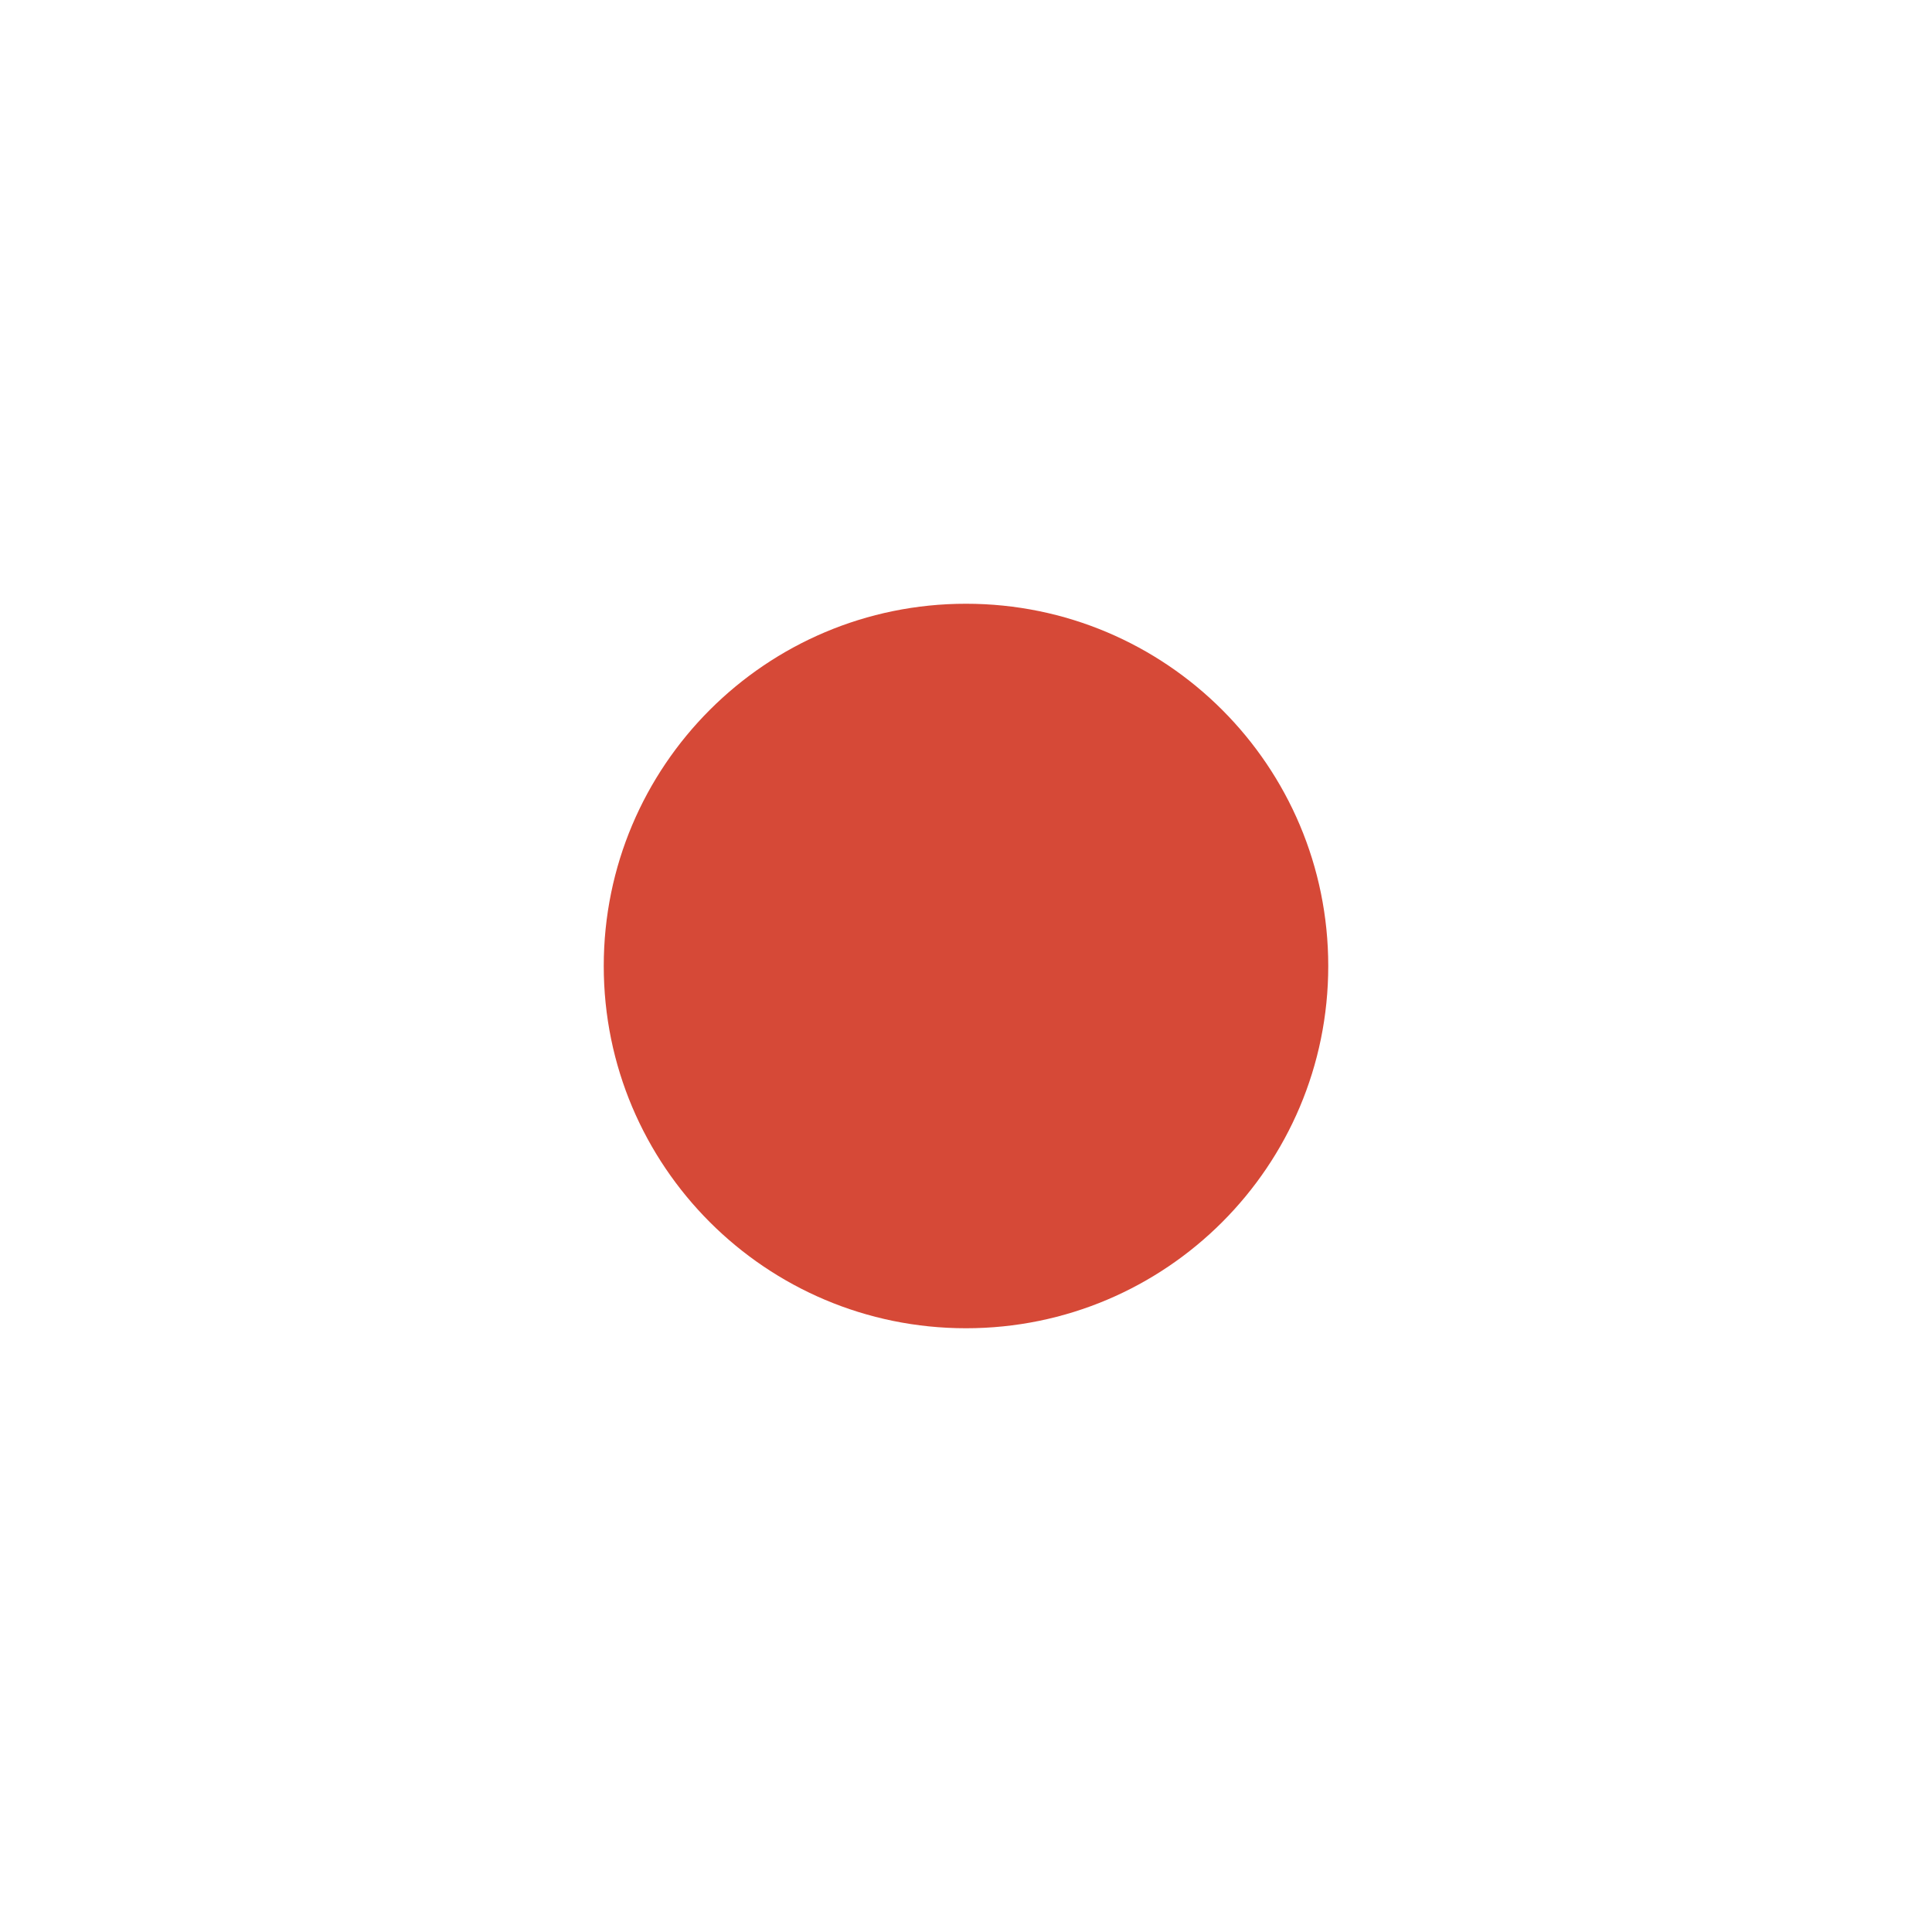
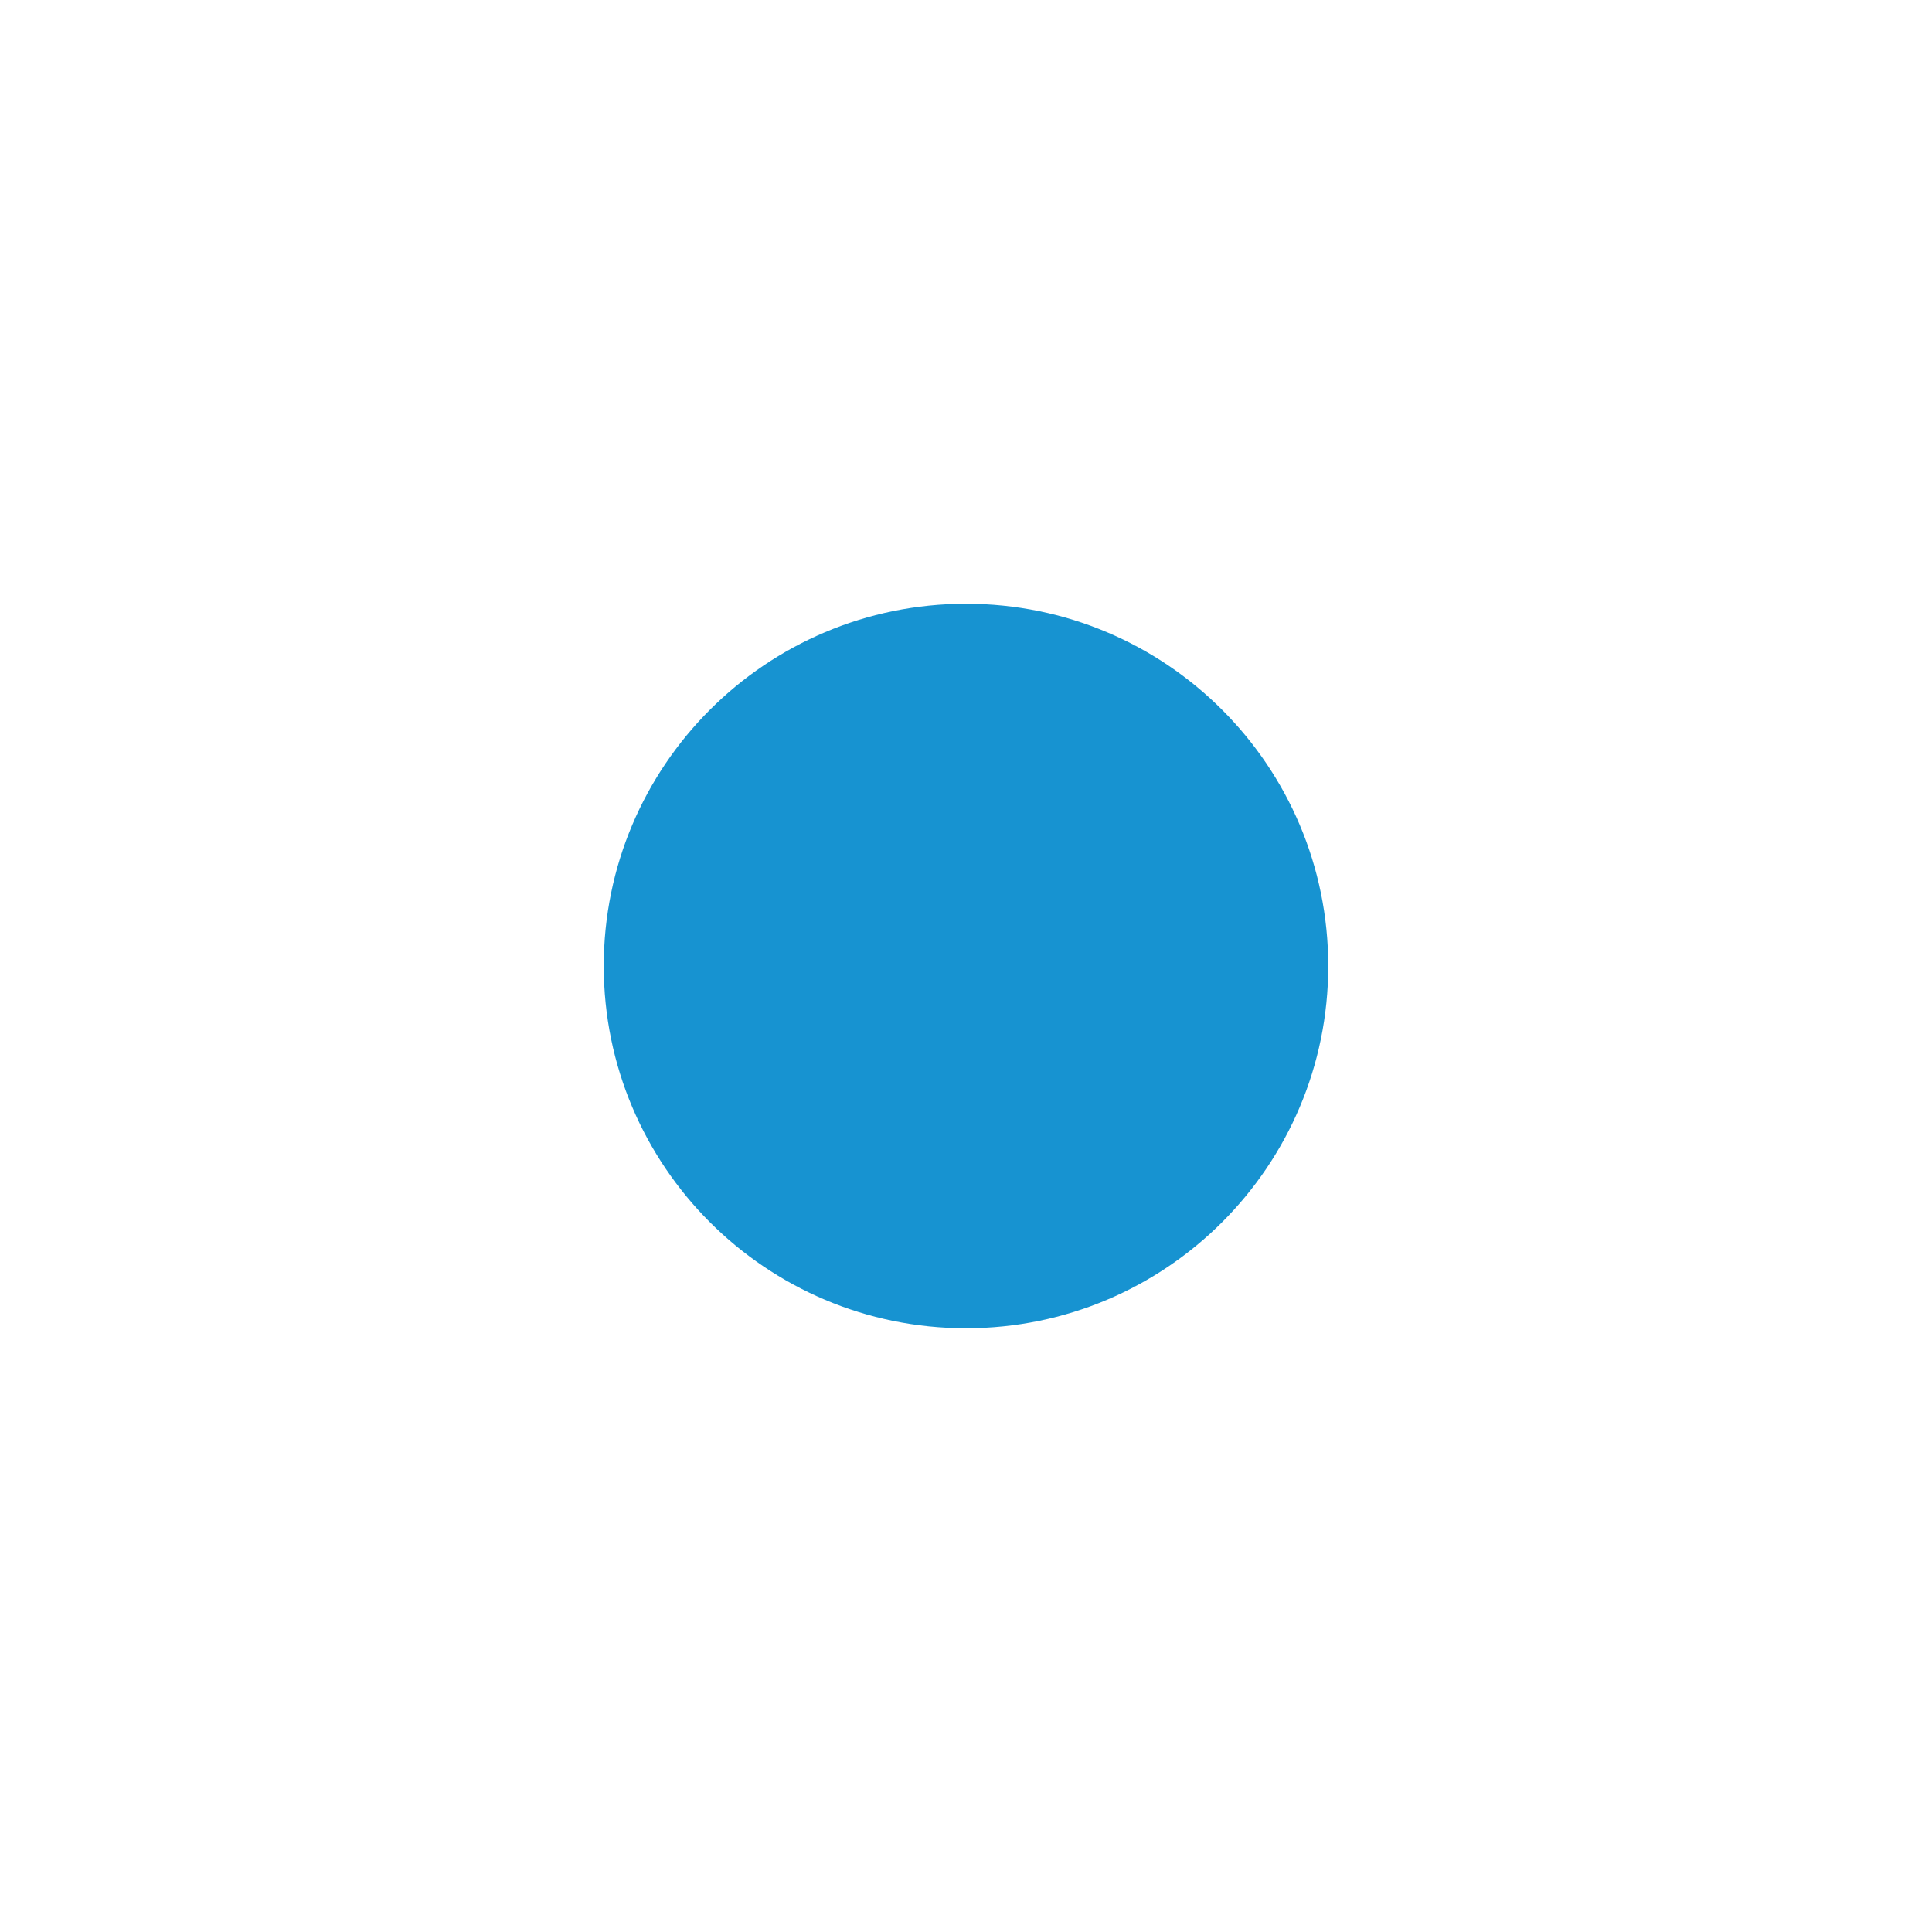
<svg xmlns="http://www.w3.org/2000/svg" xmlns:xlink="http://www.w3.org/1999/xlink" width="16" height="16" id="svg2" version="1.1">
  <defs id="defs4">
    <linearGradient id="linearGradient3802">
      <stop style="stop-color:#eeeeec;stop-opacity:1;" offset="0" id="stop3804" />
      <stop id="stop3812" offset="0.5" style="stop-color:#e4e4e1;stop-opacity:1;" />
      <stop style="stop-color:#949493;stop-opacity:1;" offset="1" id="stop3806" />
    </linearGradient>
    <radialGradient xlink:href="#linearGradient3802" id="radialGradient3810" cx="8" cy="8" fx="7.958" fy="8.849" r="7" gradientUnits="userSpaceOnUse" gradientTransform="matrix(1.571428,1.411262e-8,-1.411262e-8,1.571429,-4.571428,-4.571429)" />
    <filter id="filter3881">
      <feGaussianBlur stdDeviation="0.24" id="feGaussianBlur3883" />
    </filter>
  </defs>
  <g id="layer1" transform="translate(0,-1036.362)">
-     <path style="fill:#d64937;fill-opacity:1;stroke:none" id="path3833" d="M 11,8 C 11,9.657 9.657,11 8,11 6.343,11 5,9.657 5,8 5,6.343 6.343,5 8,5 c 1.657,0 3,1.343 3,3 z" transform="translate(0,1036.362)" />
+     <path style="fill:#1793d1;fill-opacity:1;stroke:none" id="path3833" d="M 11,8 C 11,9.657 9.657,11 8,11 6.343,11 5,9.657 5,8 5,6.343 6.343,5 8,5 c 1.657,0 3,1.343 3,3 z" transform="translate(0,1036.362)" />
  </g>
</svg>
